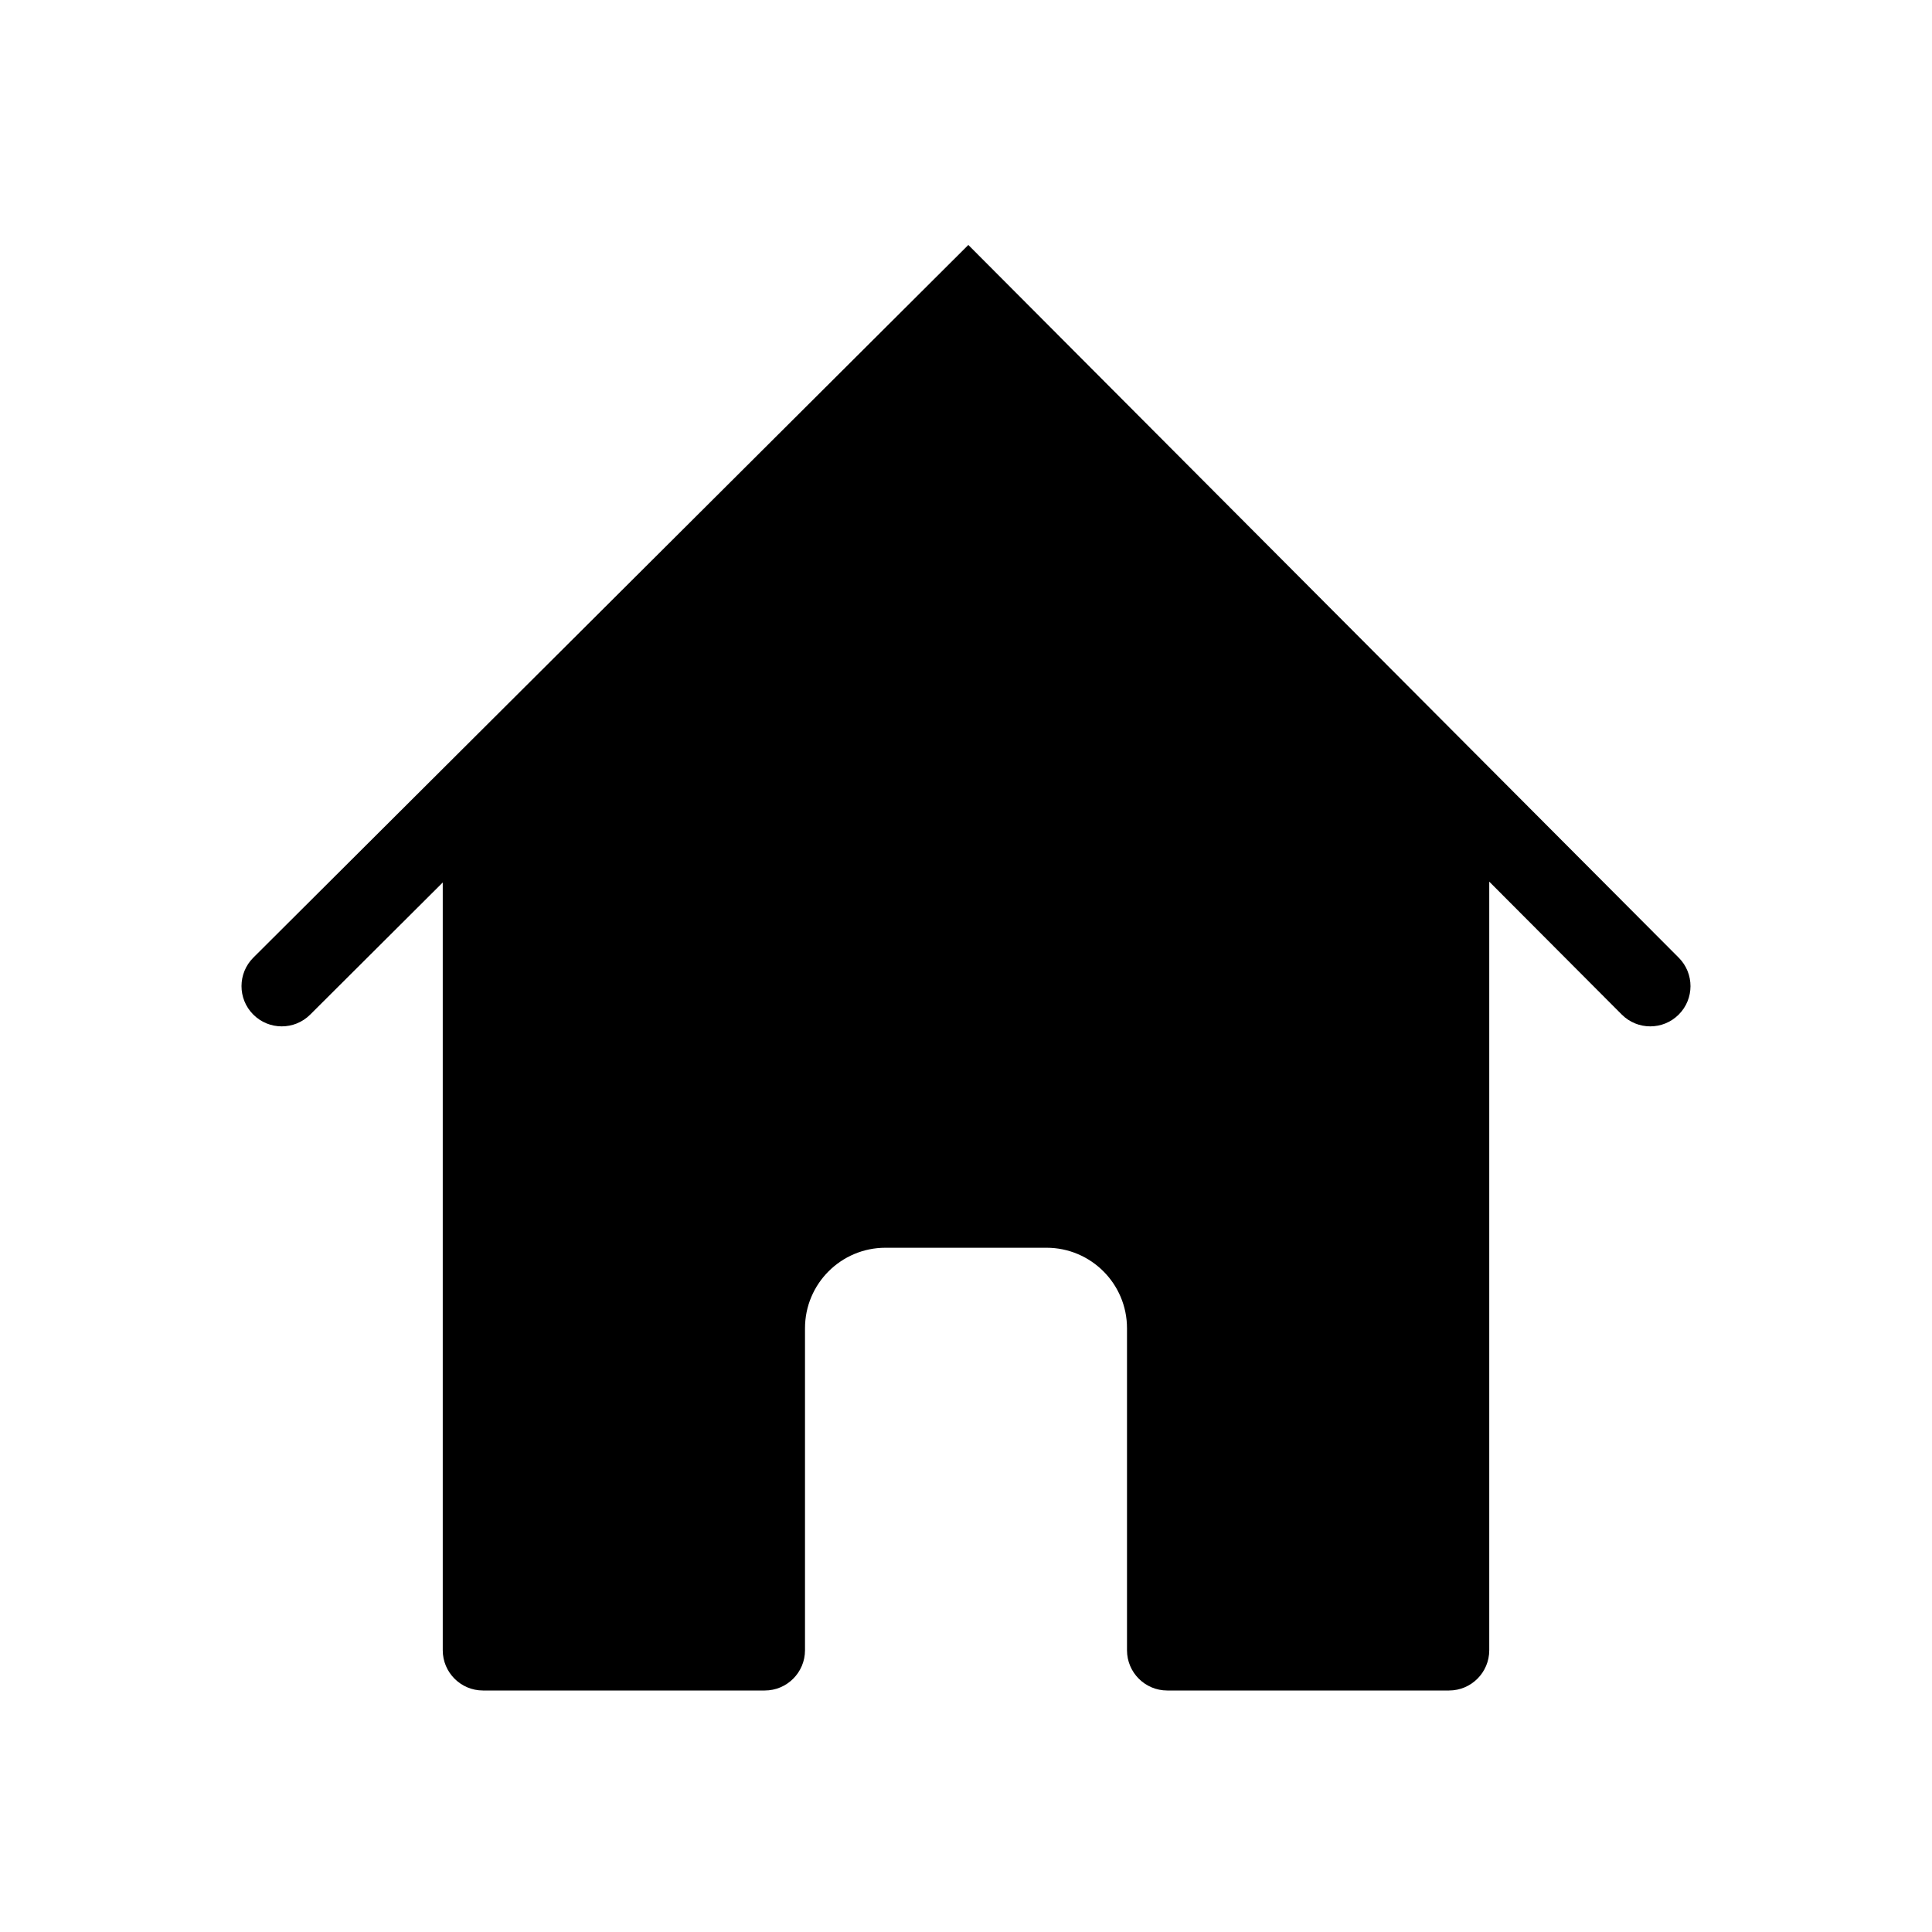
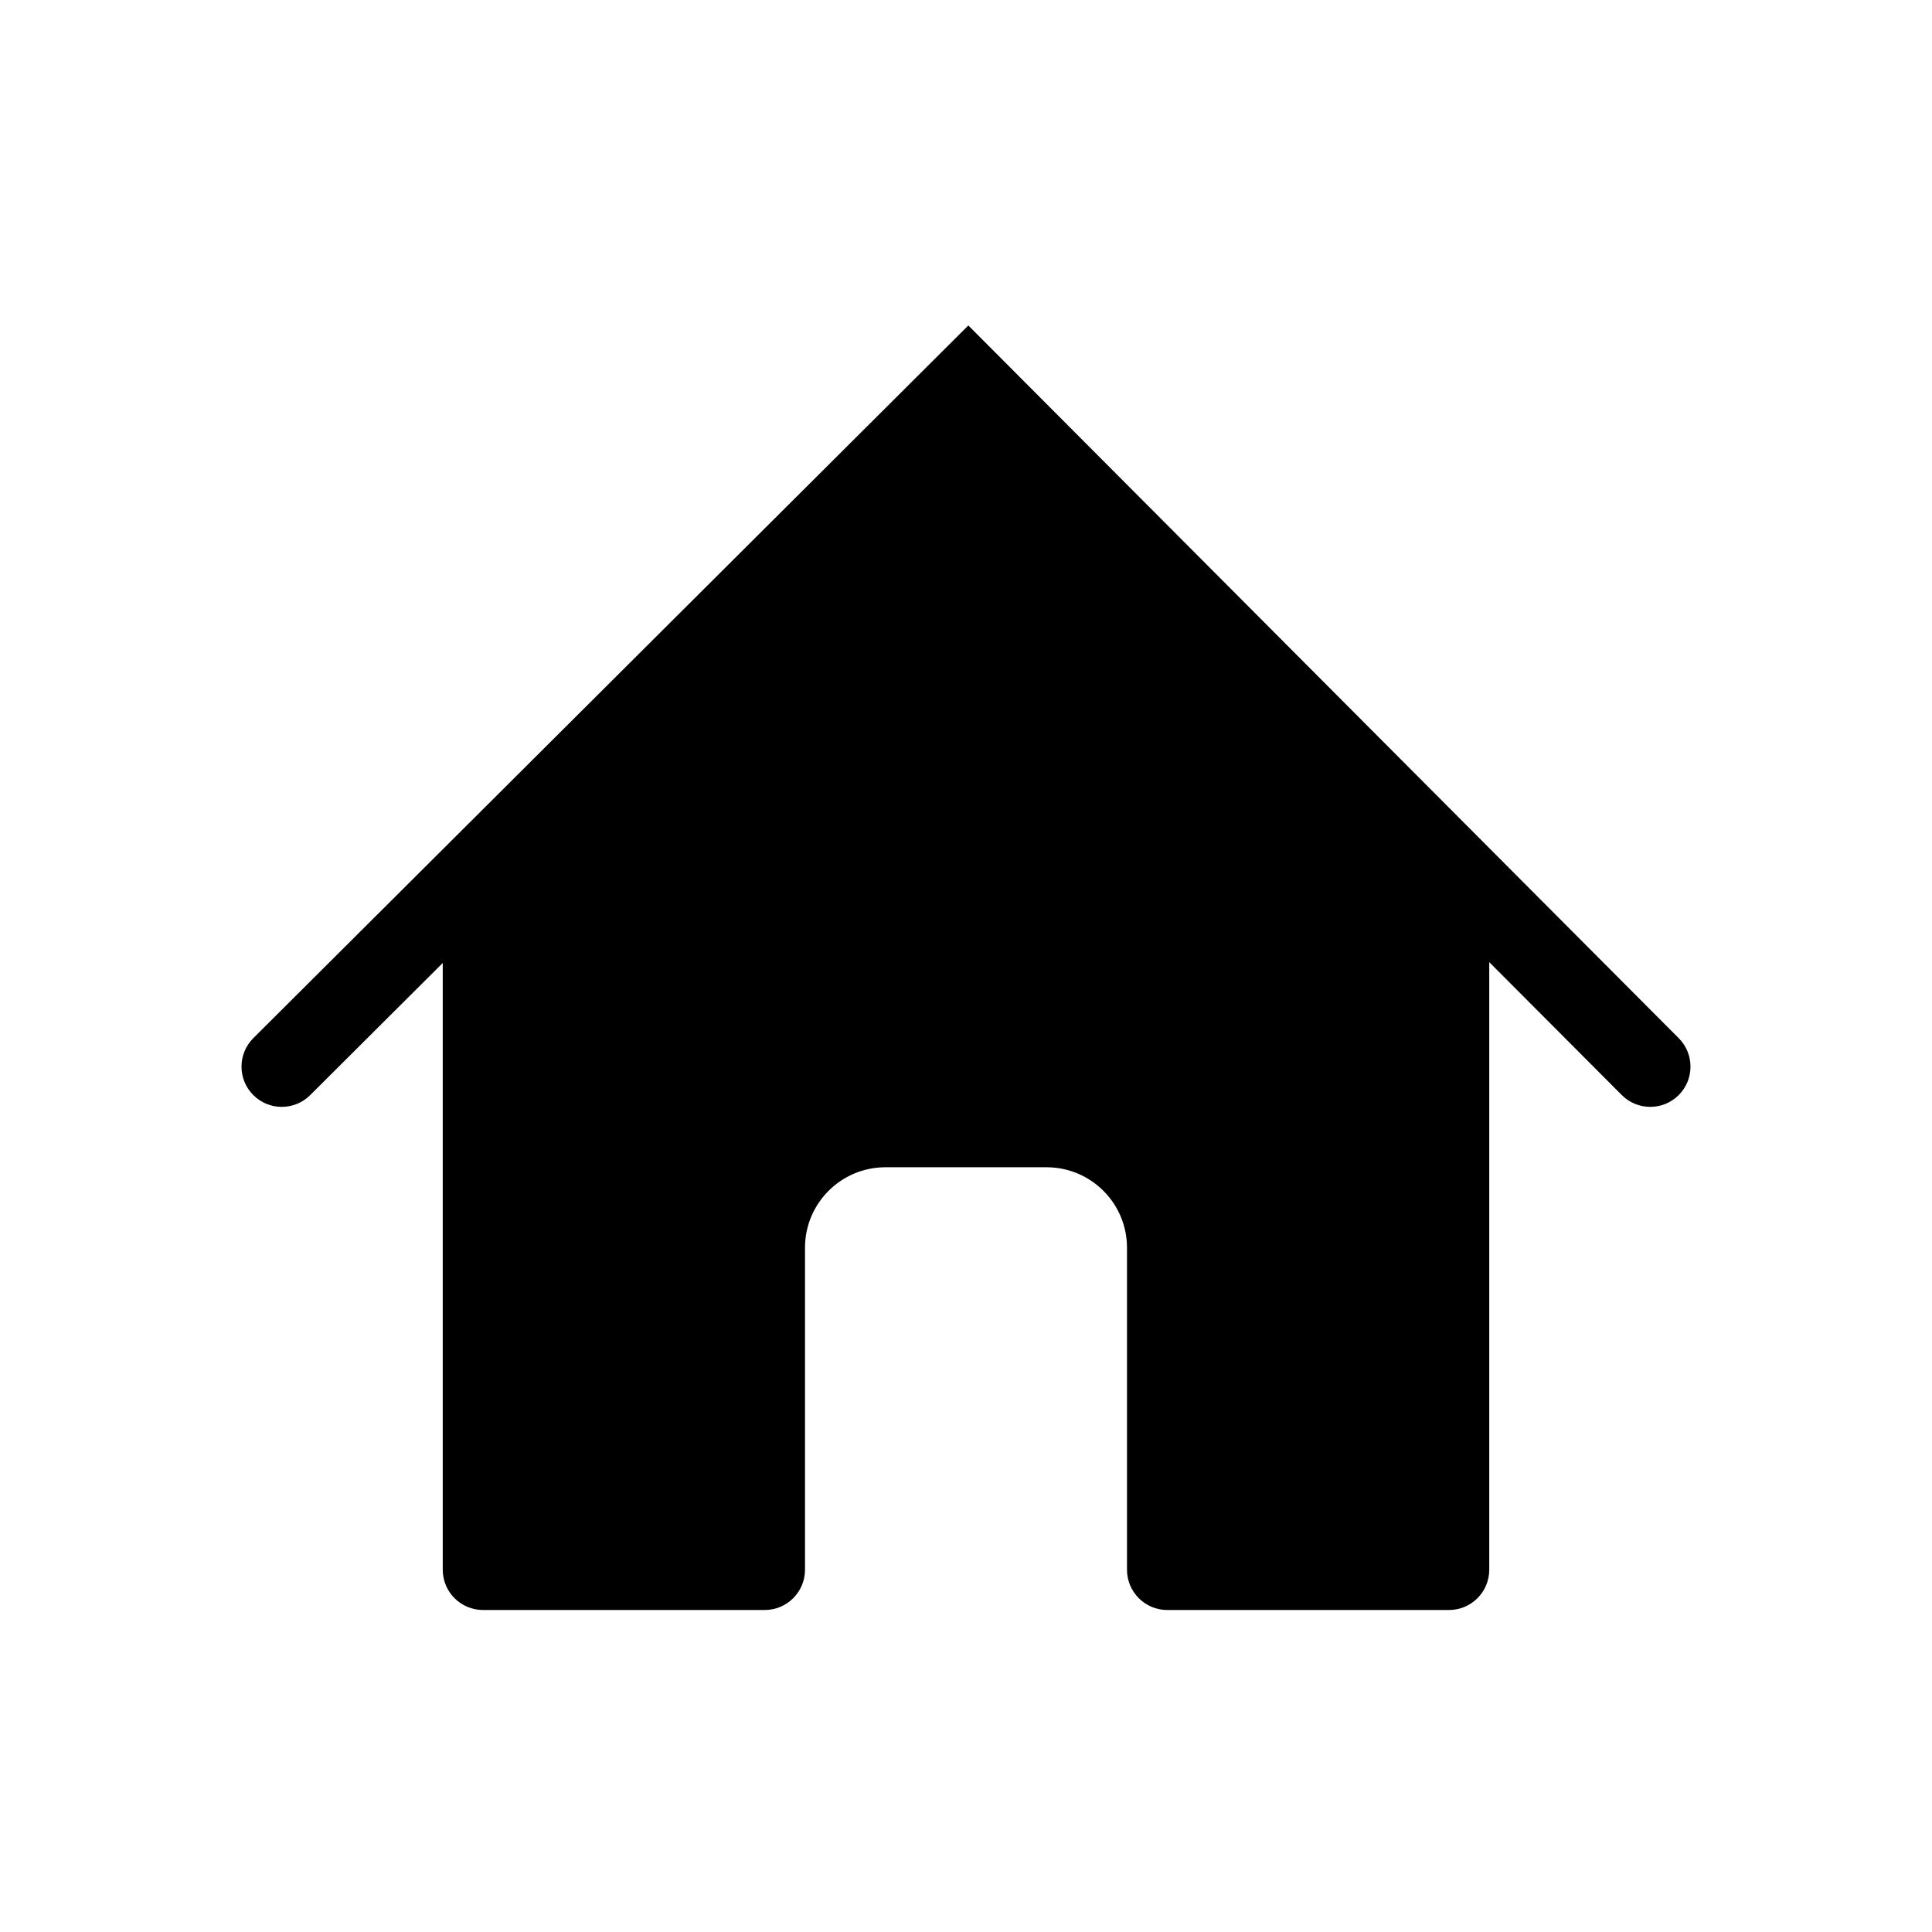
<svg xmlns="http://www.w3.org/2000/svg" width="48" height="48" viewBox="0 0 48 48" fill="none">
-   <path d="M41.708 23.794L24.058 6.086L6.294 23.792C5.903 24.182 5.902 24.815 6.292 25.206C6.682 25.597 7.315 25.598 7.706 25.208L11 21.925V41C11 41.552 11.448 42 12 42H19C19.552 42 20 41.552 20 41V33C20 31.896 20.895 31 22 31H26C27.105 31 28 31.896 28 33V41C28 41.552 28.448 42 29 42H36C36.552 42 37 41.552 37 41V21.904L40.292 25.206C40.682 25.597 41.315 25.598 41.706 25.208C42.097 24.819 42.098 24.185 41.708 23.794Z" fill="currentColor" />
+   <path d="M41.708 25.794L24.058 8.086L6.294 25.792C5.903 26.182 5.902 26.815 6.292 27.206C6.682 27.597 7.315 27.598 7.706 27.208L11 23.925V39C11 39.552 11.448 40 12 40H19C19.552 40 20 39.552 20 39V31C20 29.896 20.895 29 22 29H26C27.105 29 28 29.896 28 31V39C28 39.552 28.448 40 29 40H36C36.552 40 37 39.552 37 39V23.904L40.292 27.206C40.682 27.597 41.315 27.598 41.706 27.208C42.097 26.819 42.098 26.185 41.708 25.794Z" fill="currentColor" />
</svg>
